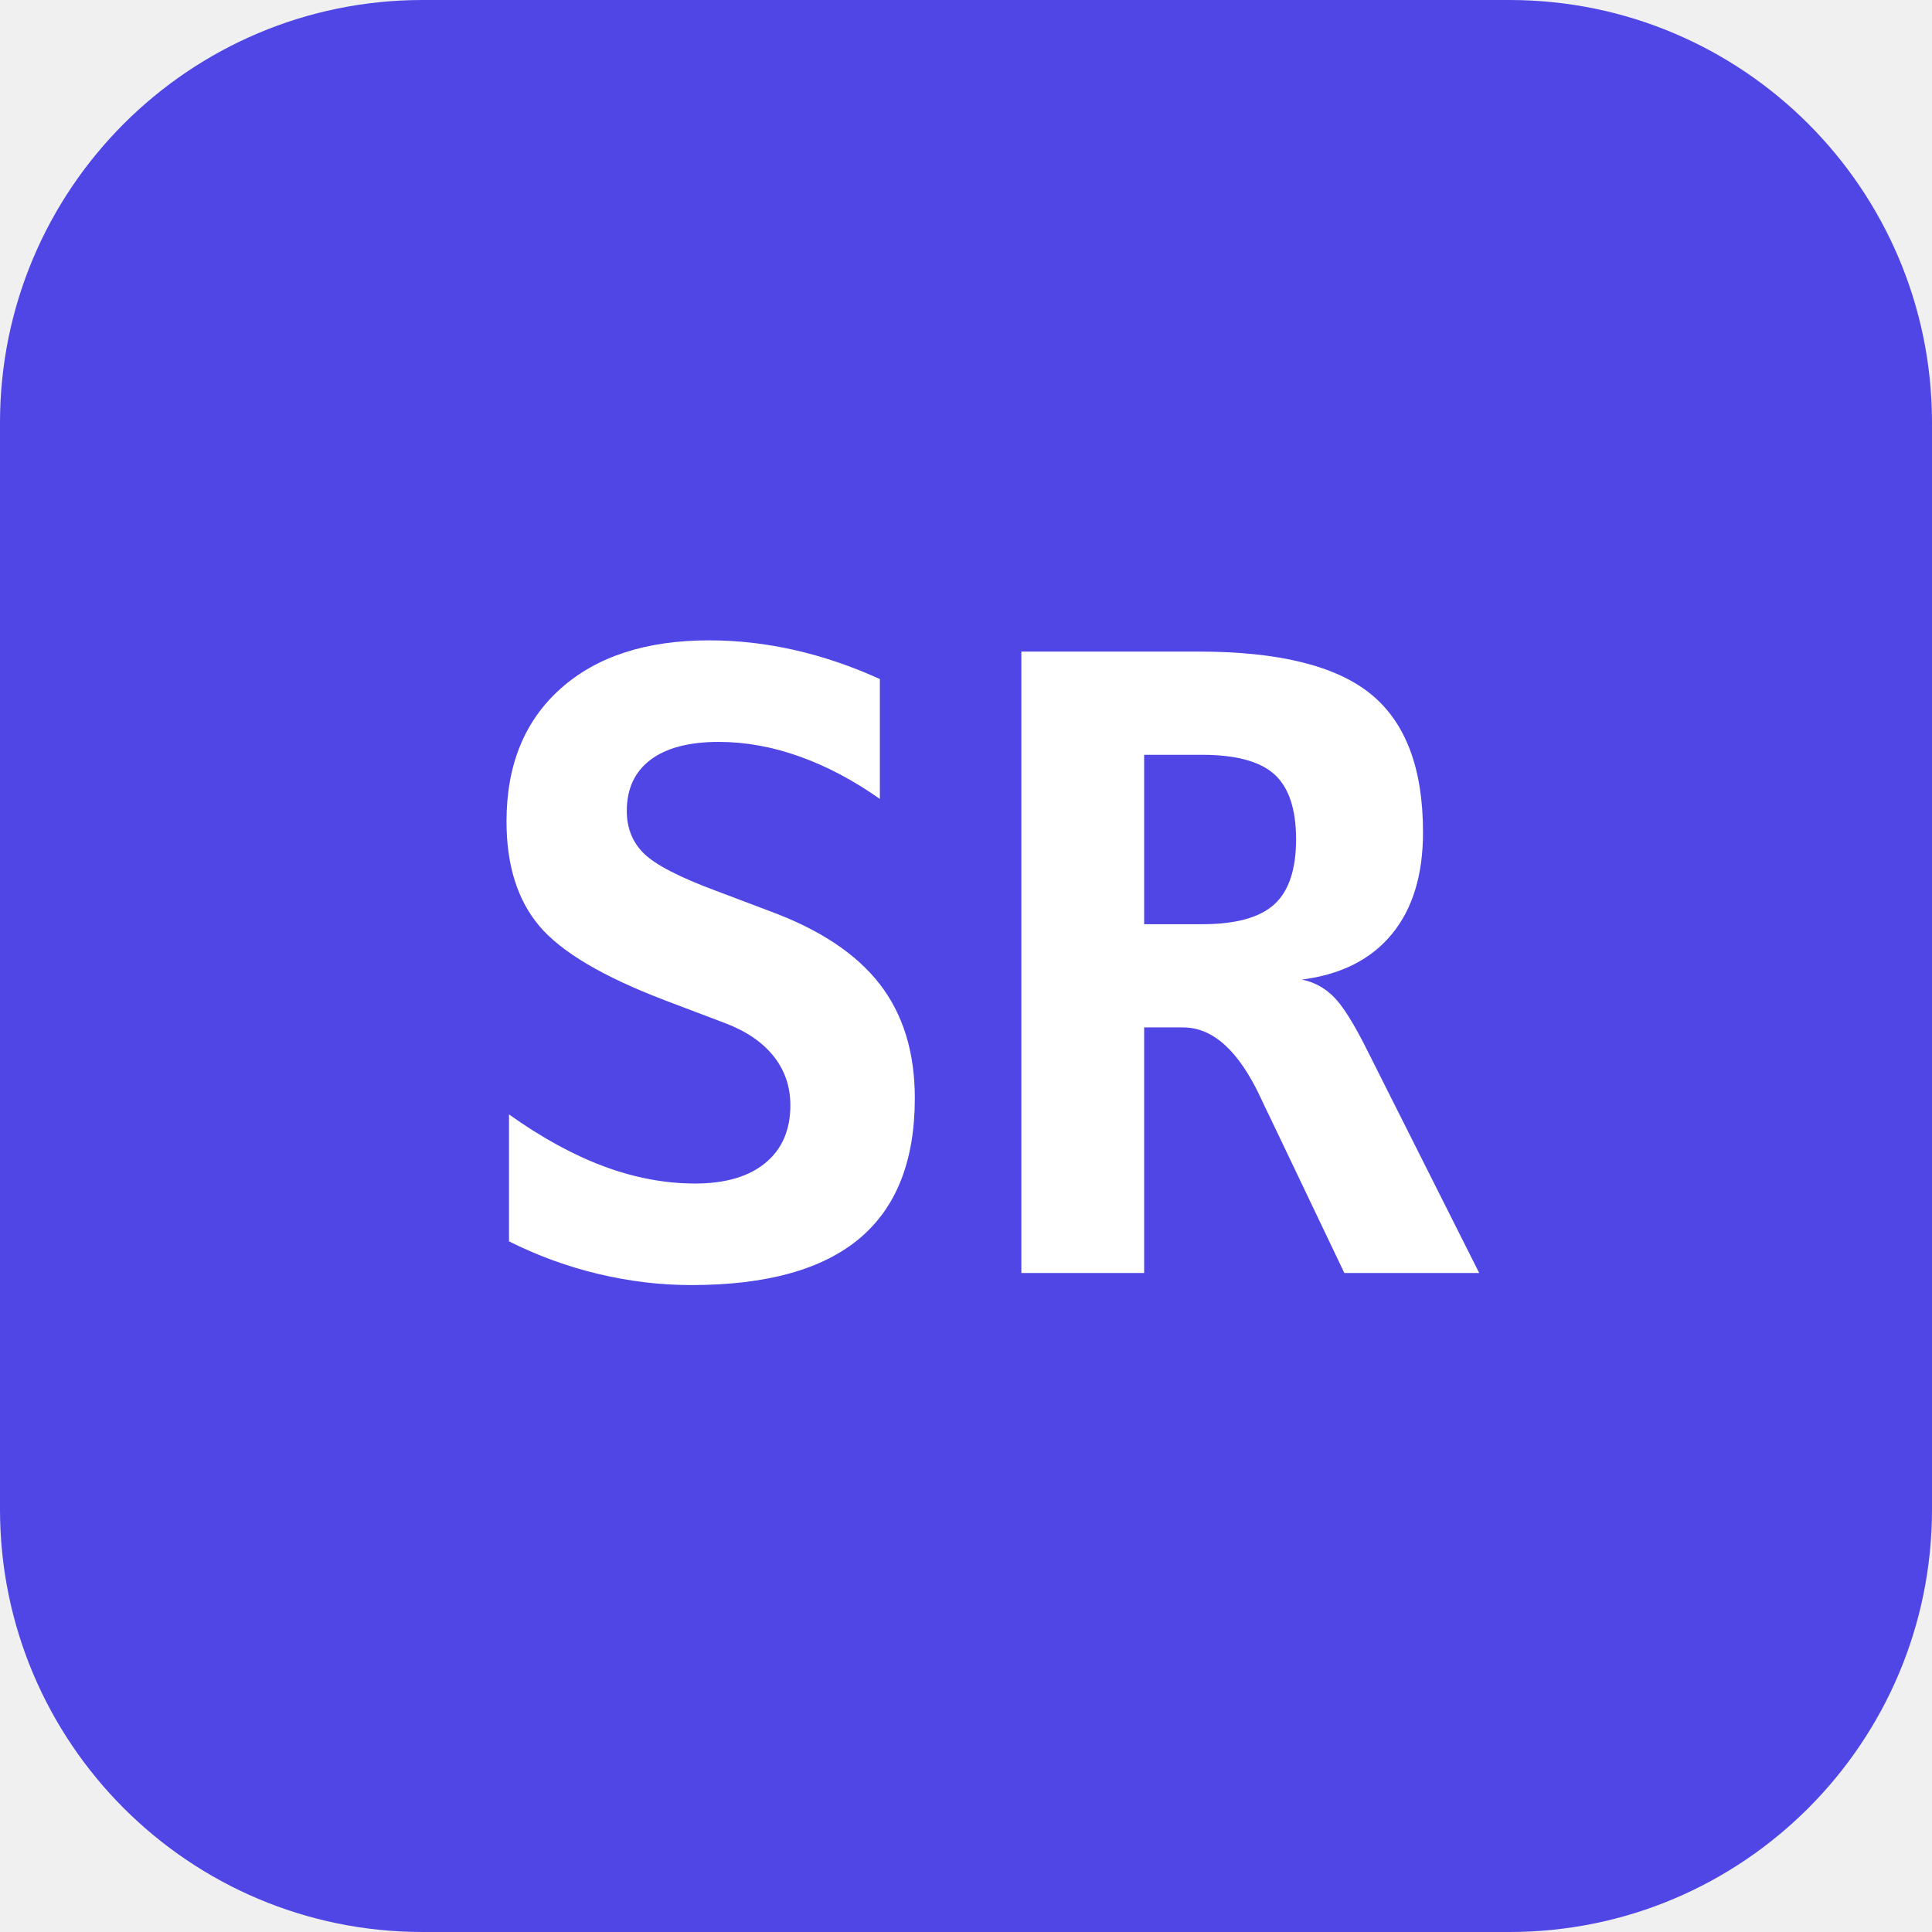
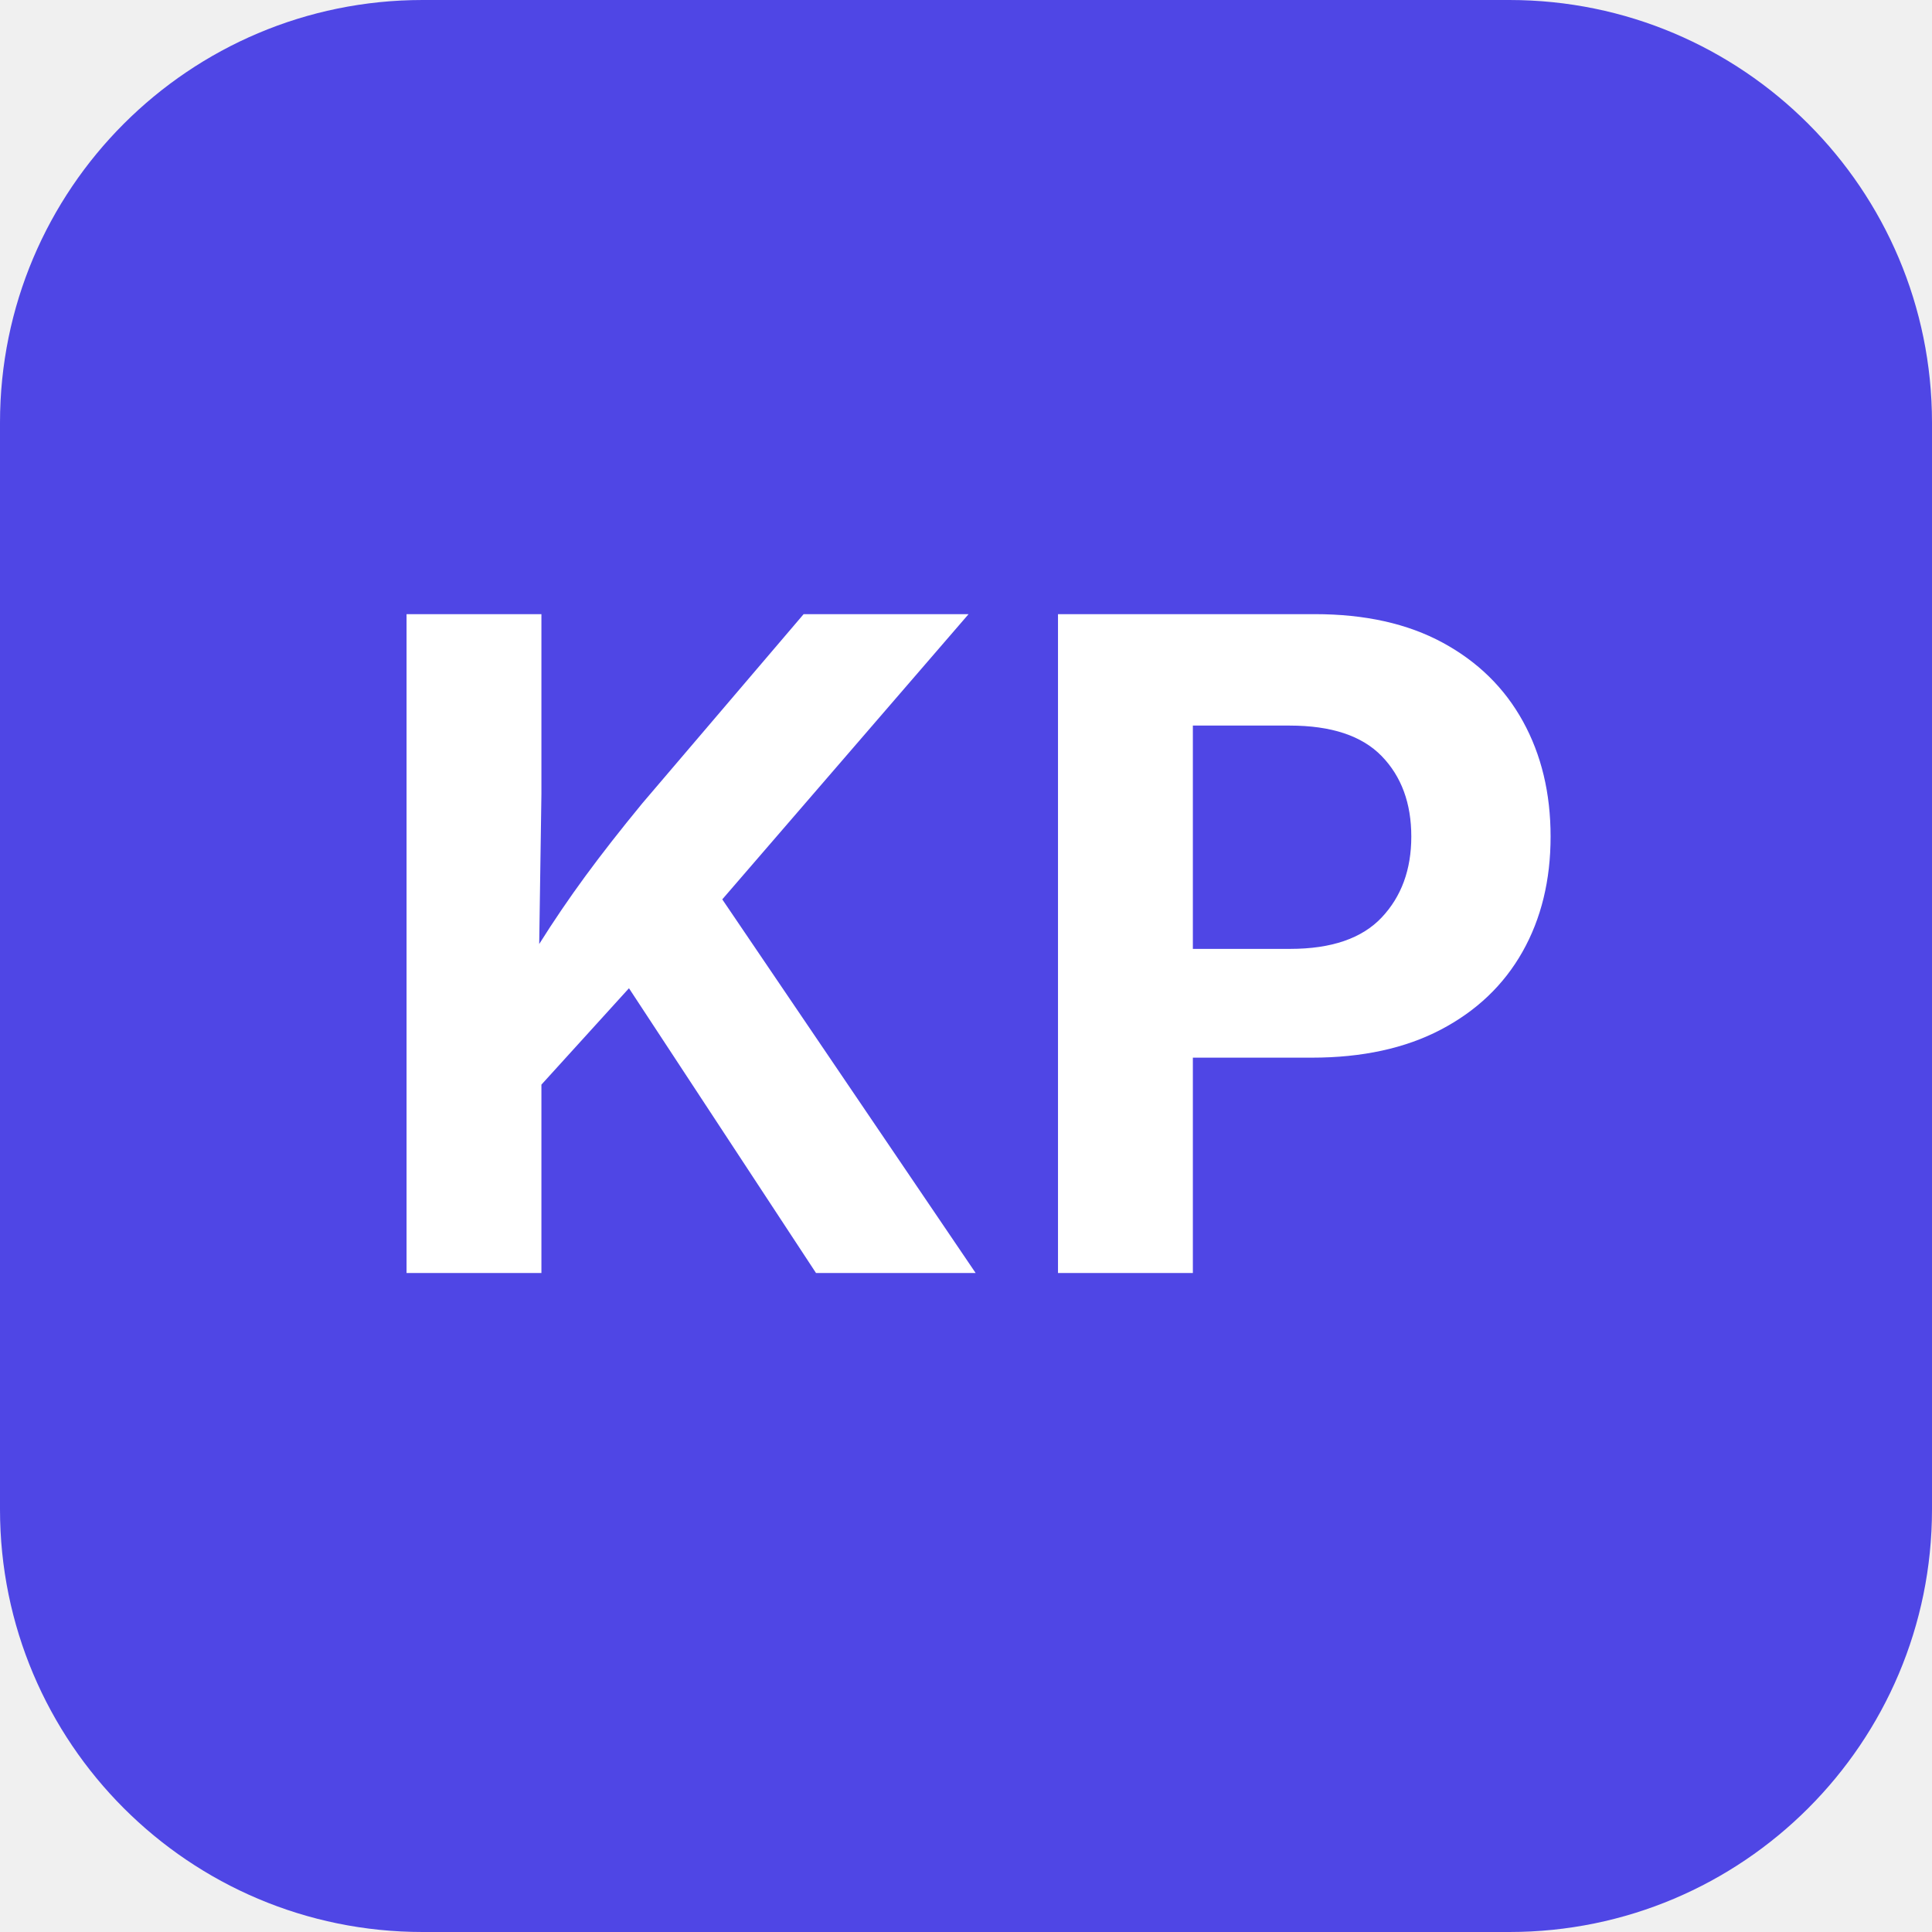
<svg xmlns="http://www.w3.org/2000/svg" viewBox="0 0 64 64">
  <rect width="64" height="64" rx="14" fill="#4f46e5" />
  <g fill="#fff">
-     <path transform="translate(15.00,42.17) scale(0.013788,-0.013788)" d="M510 655Q287 740 208.0 833.5Q129 927 129 1085Q129 1288 259.0 1404.0Q389 1520 616 1520Q719 1520 822.0 1496.5Q925 1473 1026 1427V1139Q931 1206 833.0 1241.0Q735 1276 639 1276Q532 1276 475.0 1233.0Q418 1190 418 1110Q418 1048 459.5 1007.5Q501 967 633 918L760 870Q940 804 1025.0 695.0Q1110 586 1110 420Q1110 194 976.5 82.5Q843 -29 573 -29Q462 -29 350.5 -2.5Q239 24 135 76V381Q253 297 363.5 256.0Q474 215 582 215Q691 215 751.0 264.5Q811 314 811 403Q811 470 771.0 520.5Q731 571 655 600Z" />
-     <path transform="translate(32.00,42.17) scale(0.013788,-0.013788)" d="M807 705Q851 696 883.5 663.5Q916 631 963 537L1233 0H909L729 377Q721 393 708 421Q629 590 522 590H428V0H133V1493H559Q847 1493 972.5 1391.0Q1098 1289 1098 1059Q1098 905 1023.0 814.0Q948 723 807 705ZM428 1245V838H567Q688 838 740.5 885.5Q793 933 793 1042Q793 1151 741.0 1198.0Q689 1245 567 1245Z" />
+     <path transform="translate(11.49,42.17) scale(0.014648,-0.014648)" d="M135 0V1490H440V1083L435 744Q484 822 539.0 897.0Q594 972 668 1062L1033 1490H1406L849 845L1422 0H1061L638 644L440 426V0Z" />
+     <path transform="translate(33.07,42.17) scale(0.014648,-0.014648)" d="M135 0V1490H716Q886 1490 1005.0 1425.5Q1124 1361 1186.5 1247.5Q1249 1134 1249 987Q1249 839 1185.5 726.5Q1122 614 1001.0 550.5Q880 487 709 487H440V0ZM440 733H660Q800 733 867.0 804.0Q934 875 934 987Q934 1100 867.0 1169.0Q800 1238 659 1238H440Z" />
  </g>
</svg>
